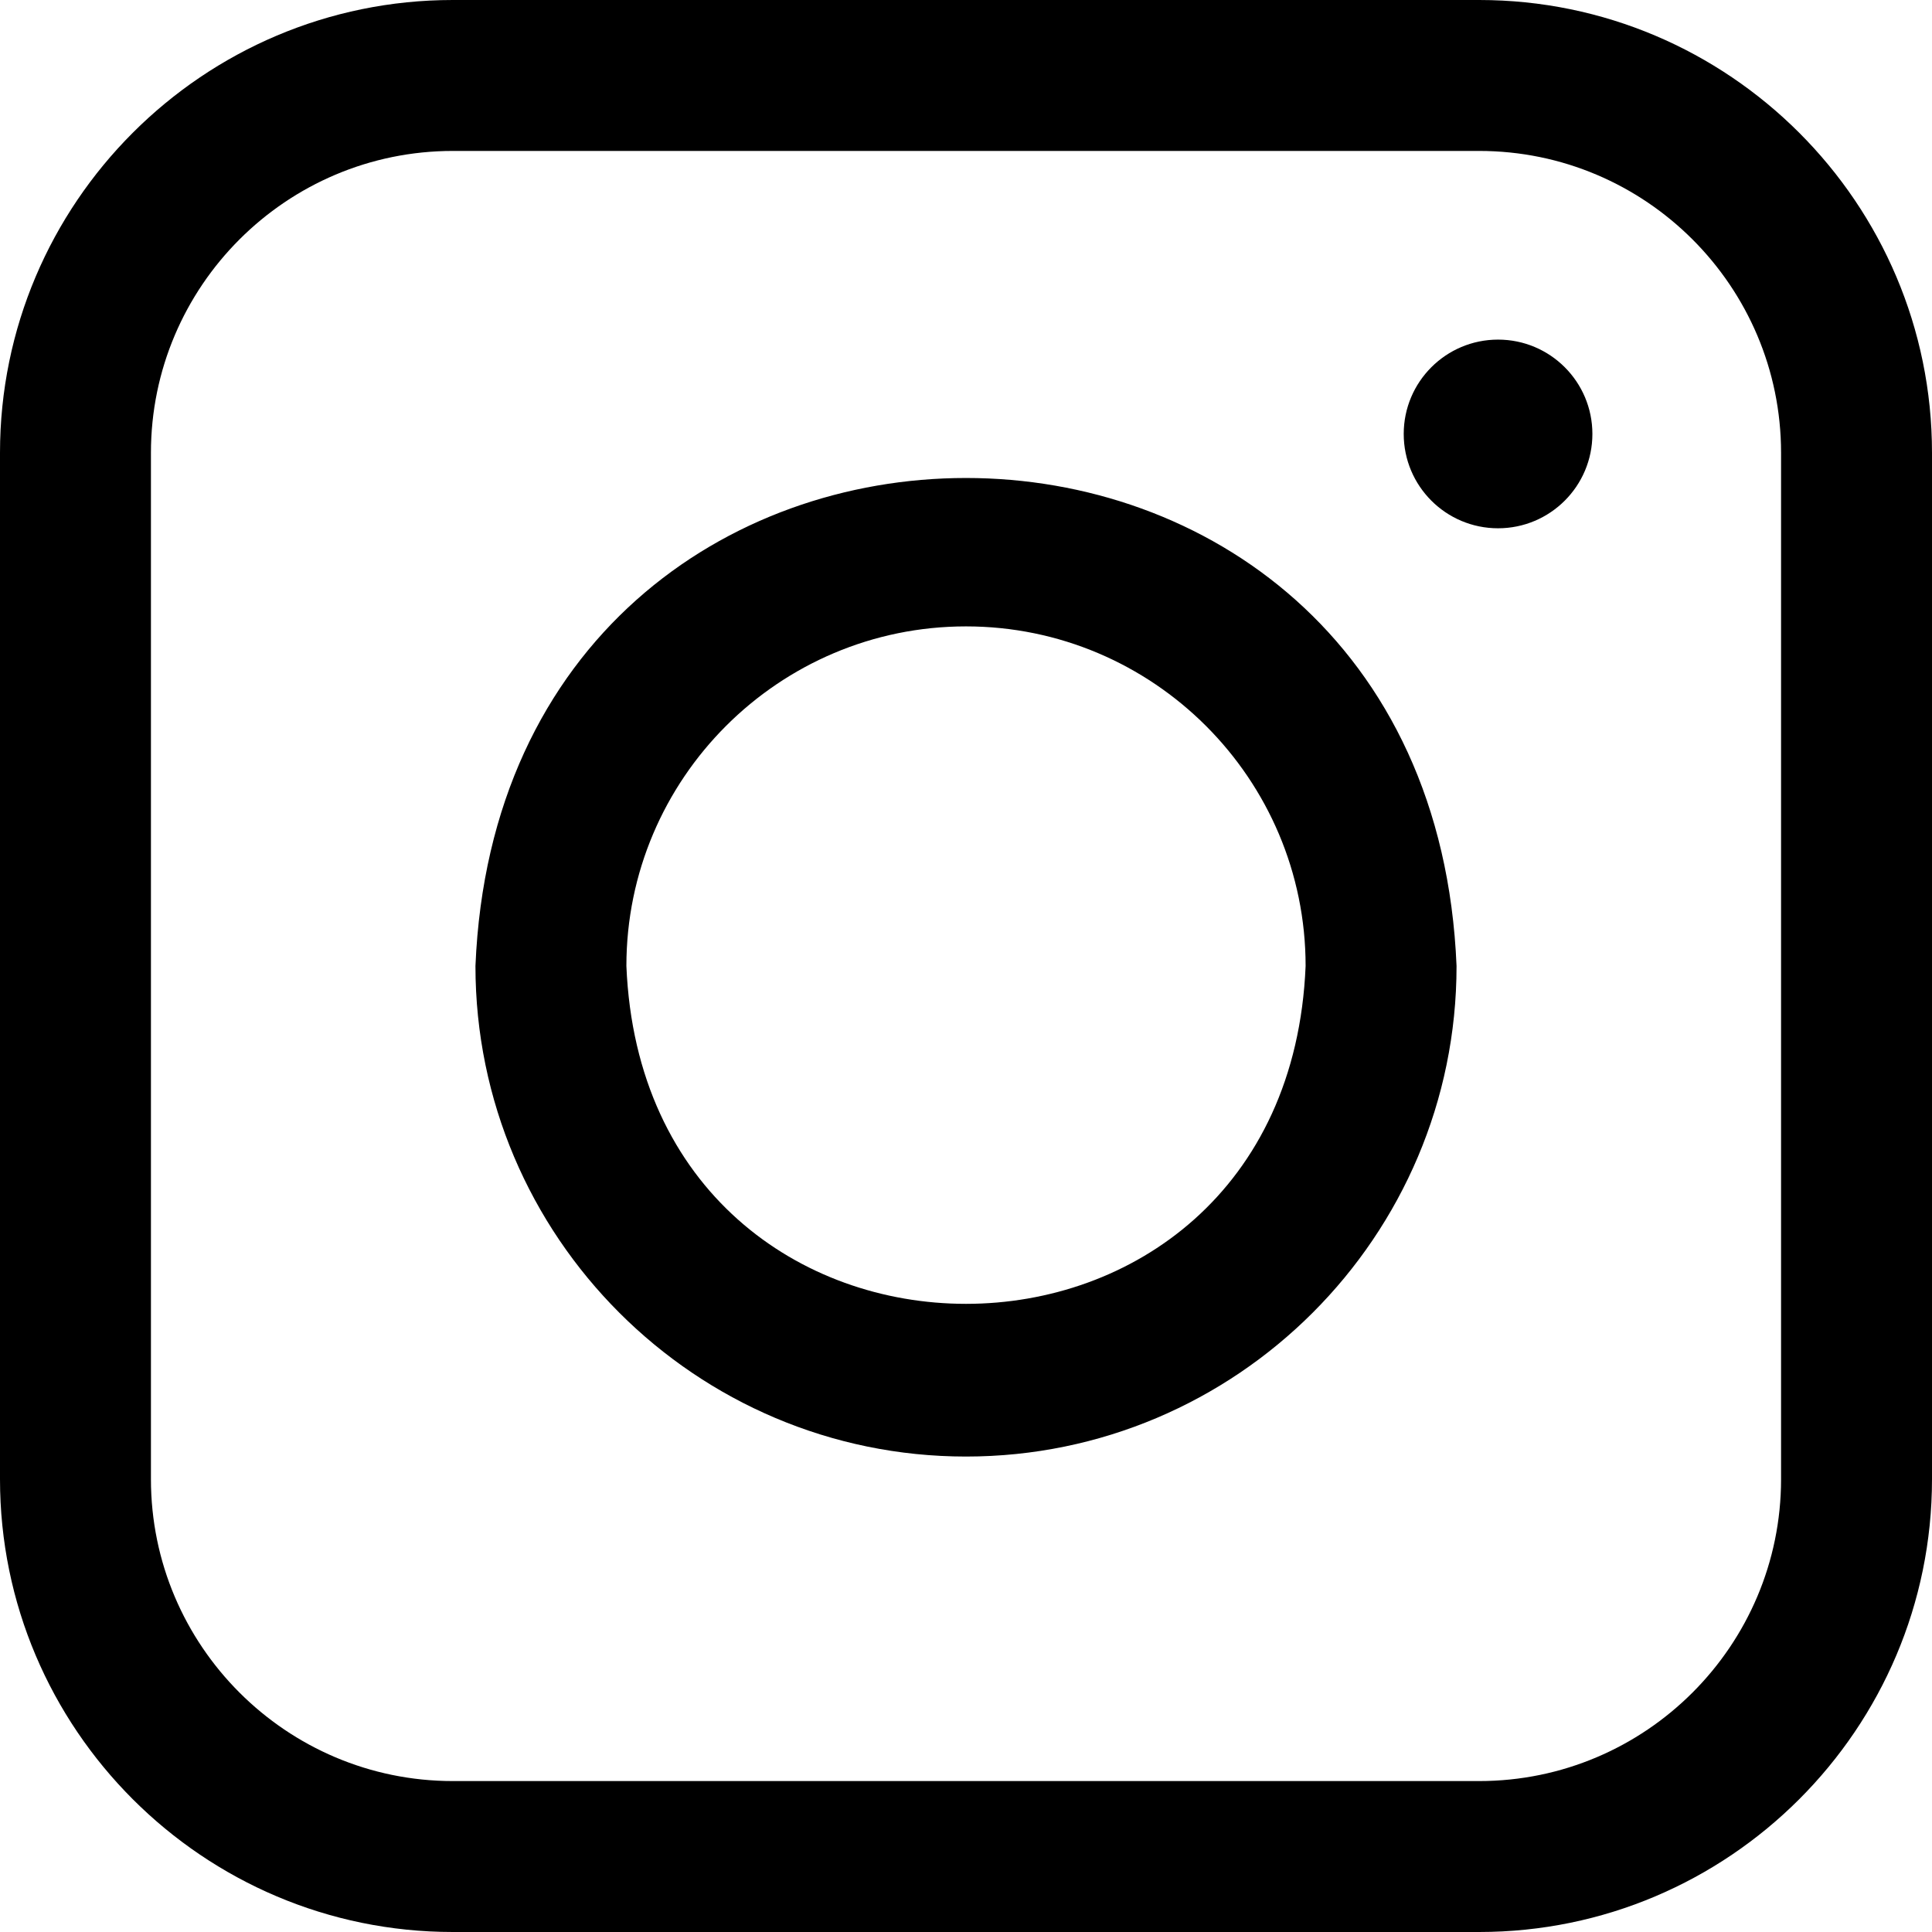
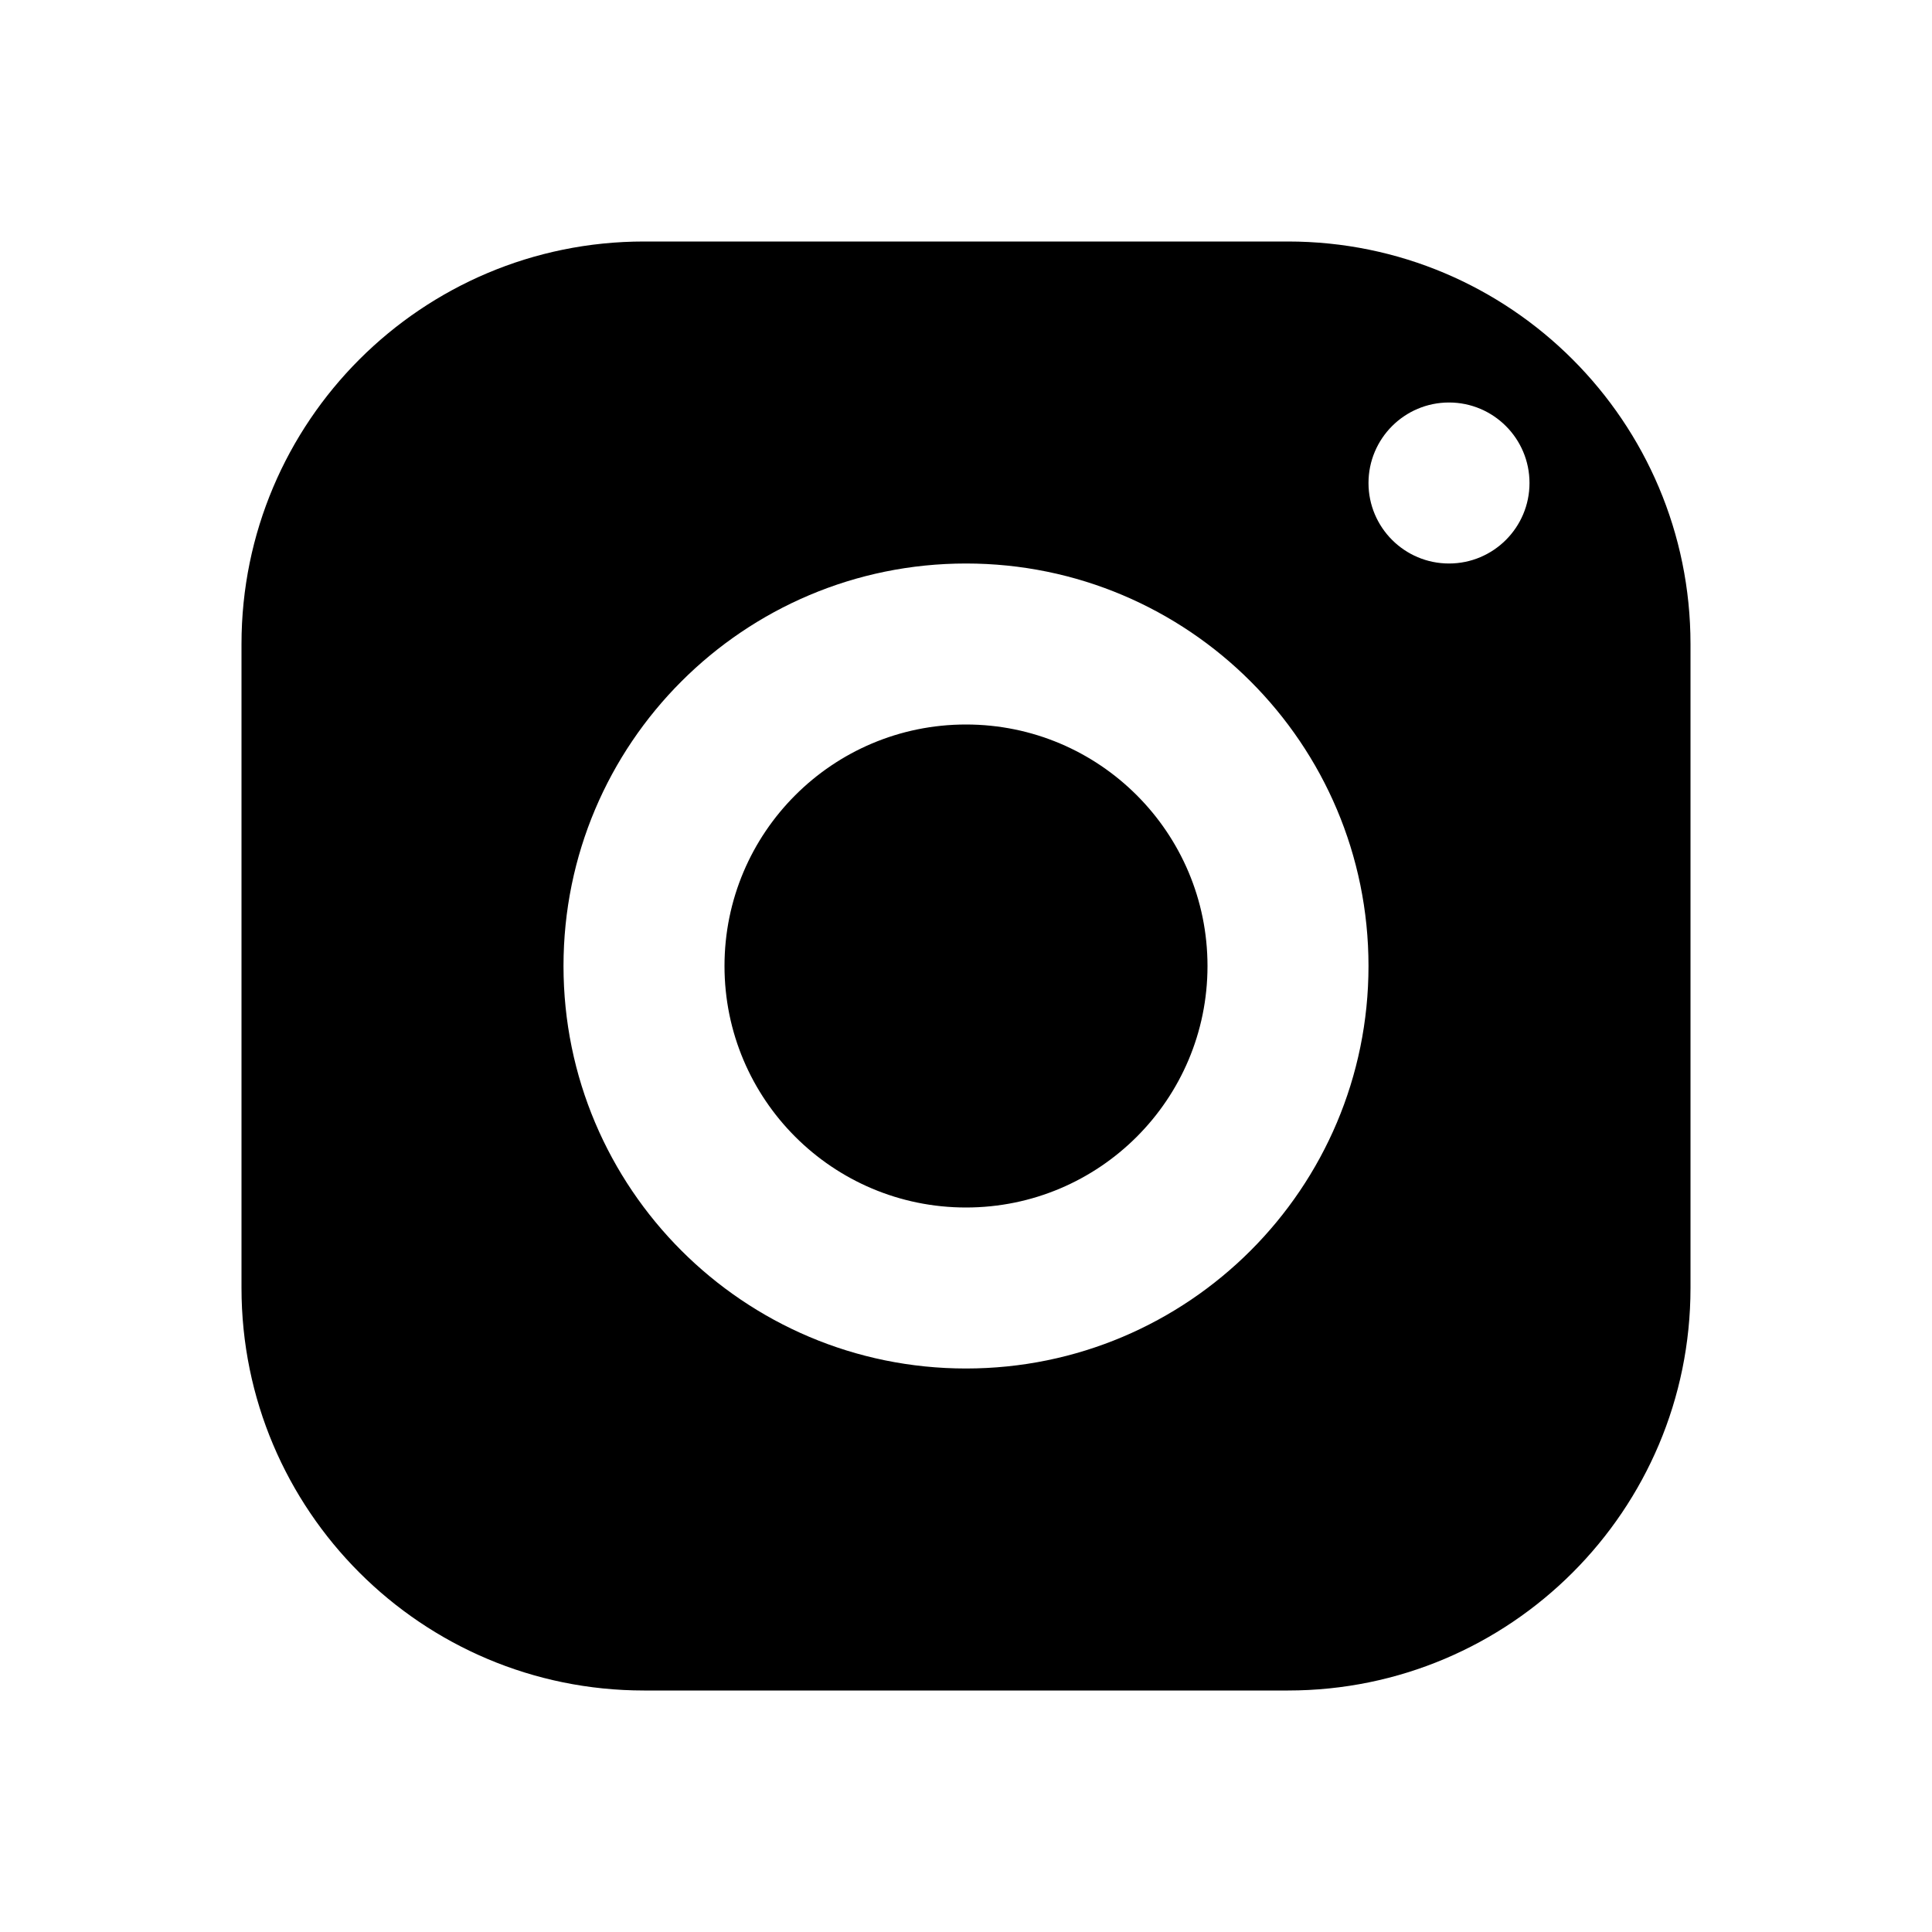
- <svg xmlns="http://www.w3.org/2000/svg" id="Layer_1" enable-background="new 0 0 512 512" height="512" viewBox="0 0 512 512" width="512">
-   <path d="m392 512h-272c-66.168 0-120-53.832-120-120v-272c0-66.168 53.832-120 120-120h272c66.168 0 120 53.832 120 120v272c0 66.168-53.832 120-120 120zm-272-472c-44.112 0-80 35.888-80 80v272c0 44.112 35.888 80 80 80h272c44.112 0 80-35.888 80-80v-272c0-44.112-35.888-80-80-80zm277 50c-13.807 0-25 11.193-25 25 0 13.807 11.193 25 25 25 13.807 0 25-11.193 25-25 0-13.807-11.193-25-25-25zm-141 296c-71.683 0-130-58.317-130-130 7.14-172.463 252.886-172.413 260 .001 0 71.682-58.317 129.999-130 129.999zm0-220c-49.626 0-90 40.374-90 90 4.944 119.397 175.074 119.362 180-.001 0-49.625-40.374-89.999-90-89.999z" />
+ <svg xmlns="http://www.w3.org/2000/svg" fill="#000000" viewBox="0 0 24 24" width="24px" height="24px">
+   <path d="M 8 3 C 5.239 3 3 5.239 3 8 L 3 16 C 3 18.761 5.239 21 8 21 L 16 21 C 18.761 21 21 18.761 21 16 L 21 8 C 21 5.239 18.761 3 16 3 L 8 3 z M 18 5 C 18.552 5 19 5.448 19 6 C 19 6.552 18.552 7 18 7 C 17.448 7 17 6.552 17 6 C 17 5.448 17.448 5 18 5 z M 12 7 C 14.761 7 17 9.239 17 12 C 17 14.761 14.761 17 12 17 C 9.239 17 7 14.761 7 12 C 7 9.239 9.239 7 12 7 z M 12 9 A 3 3 0 0 0 9 12 A 3 3 0 0 0 12 15 A 3 3 0 0 0 15 12 A 3 3 0 0 0 12 9 z" />
</svg>
